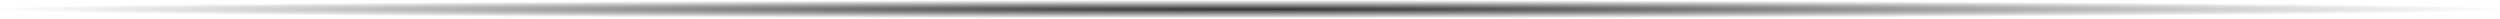
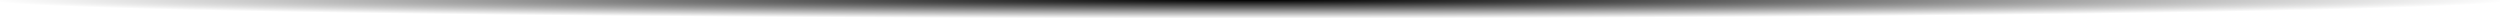
<svg xmlns="http://www.w3.org/2000/svg" width="270" height="2">
  <radialGradient id="g">
    <stop offset="0" stop-color="black" />
-     <stop offset="1" stop-color="white" />
+     <stop offset="1" stop-opacity="0" />
  </radialGradient>
-   <rect x="0" y="0" width="270" height="2" fill="url(#g)" opacity="0.8" />
+   <rect x="0" y="-2" width="270" height="4" fill="url(#g)" />
</svg>
